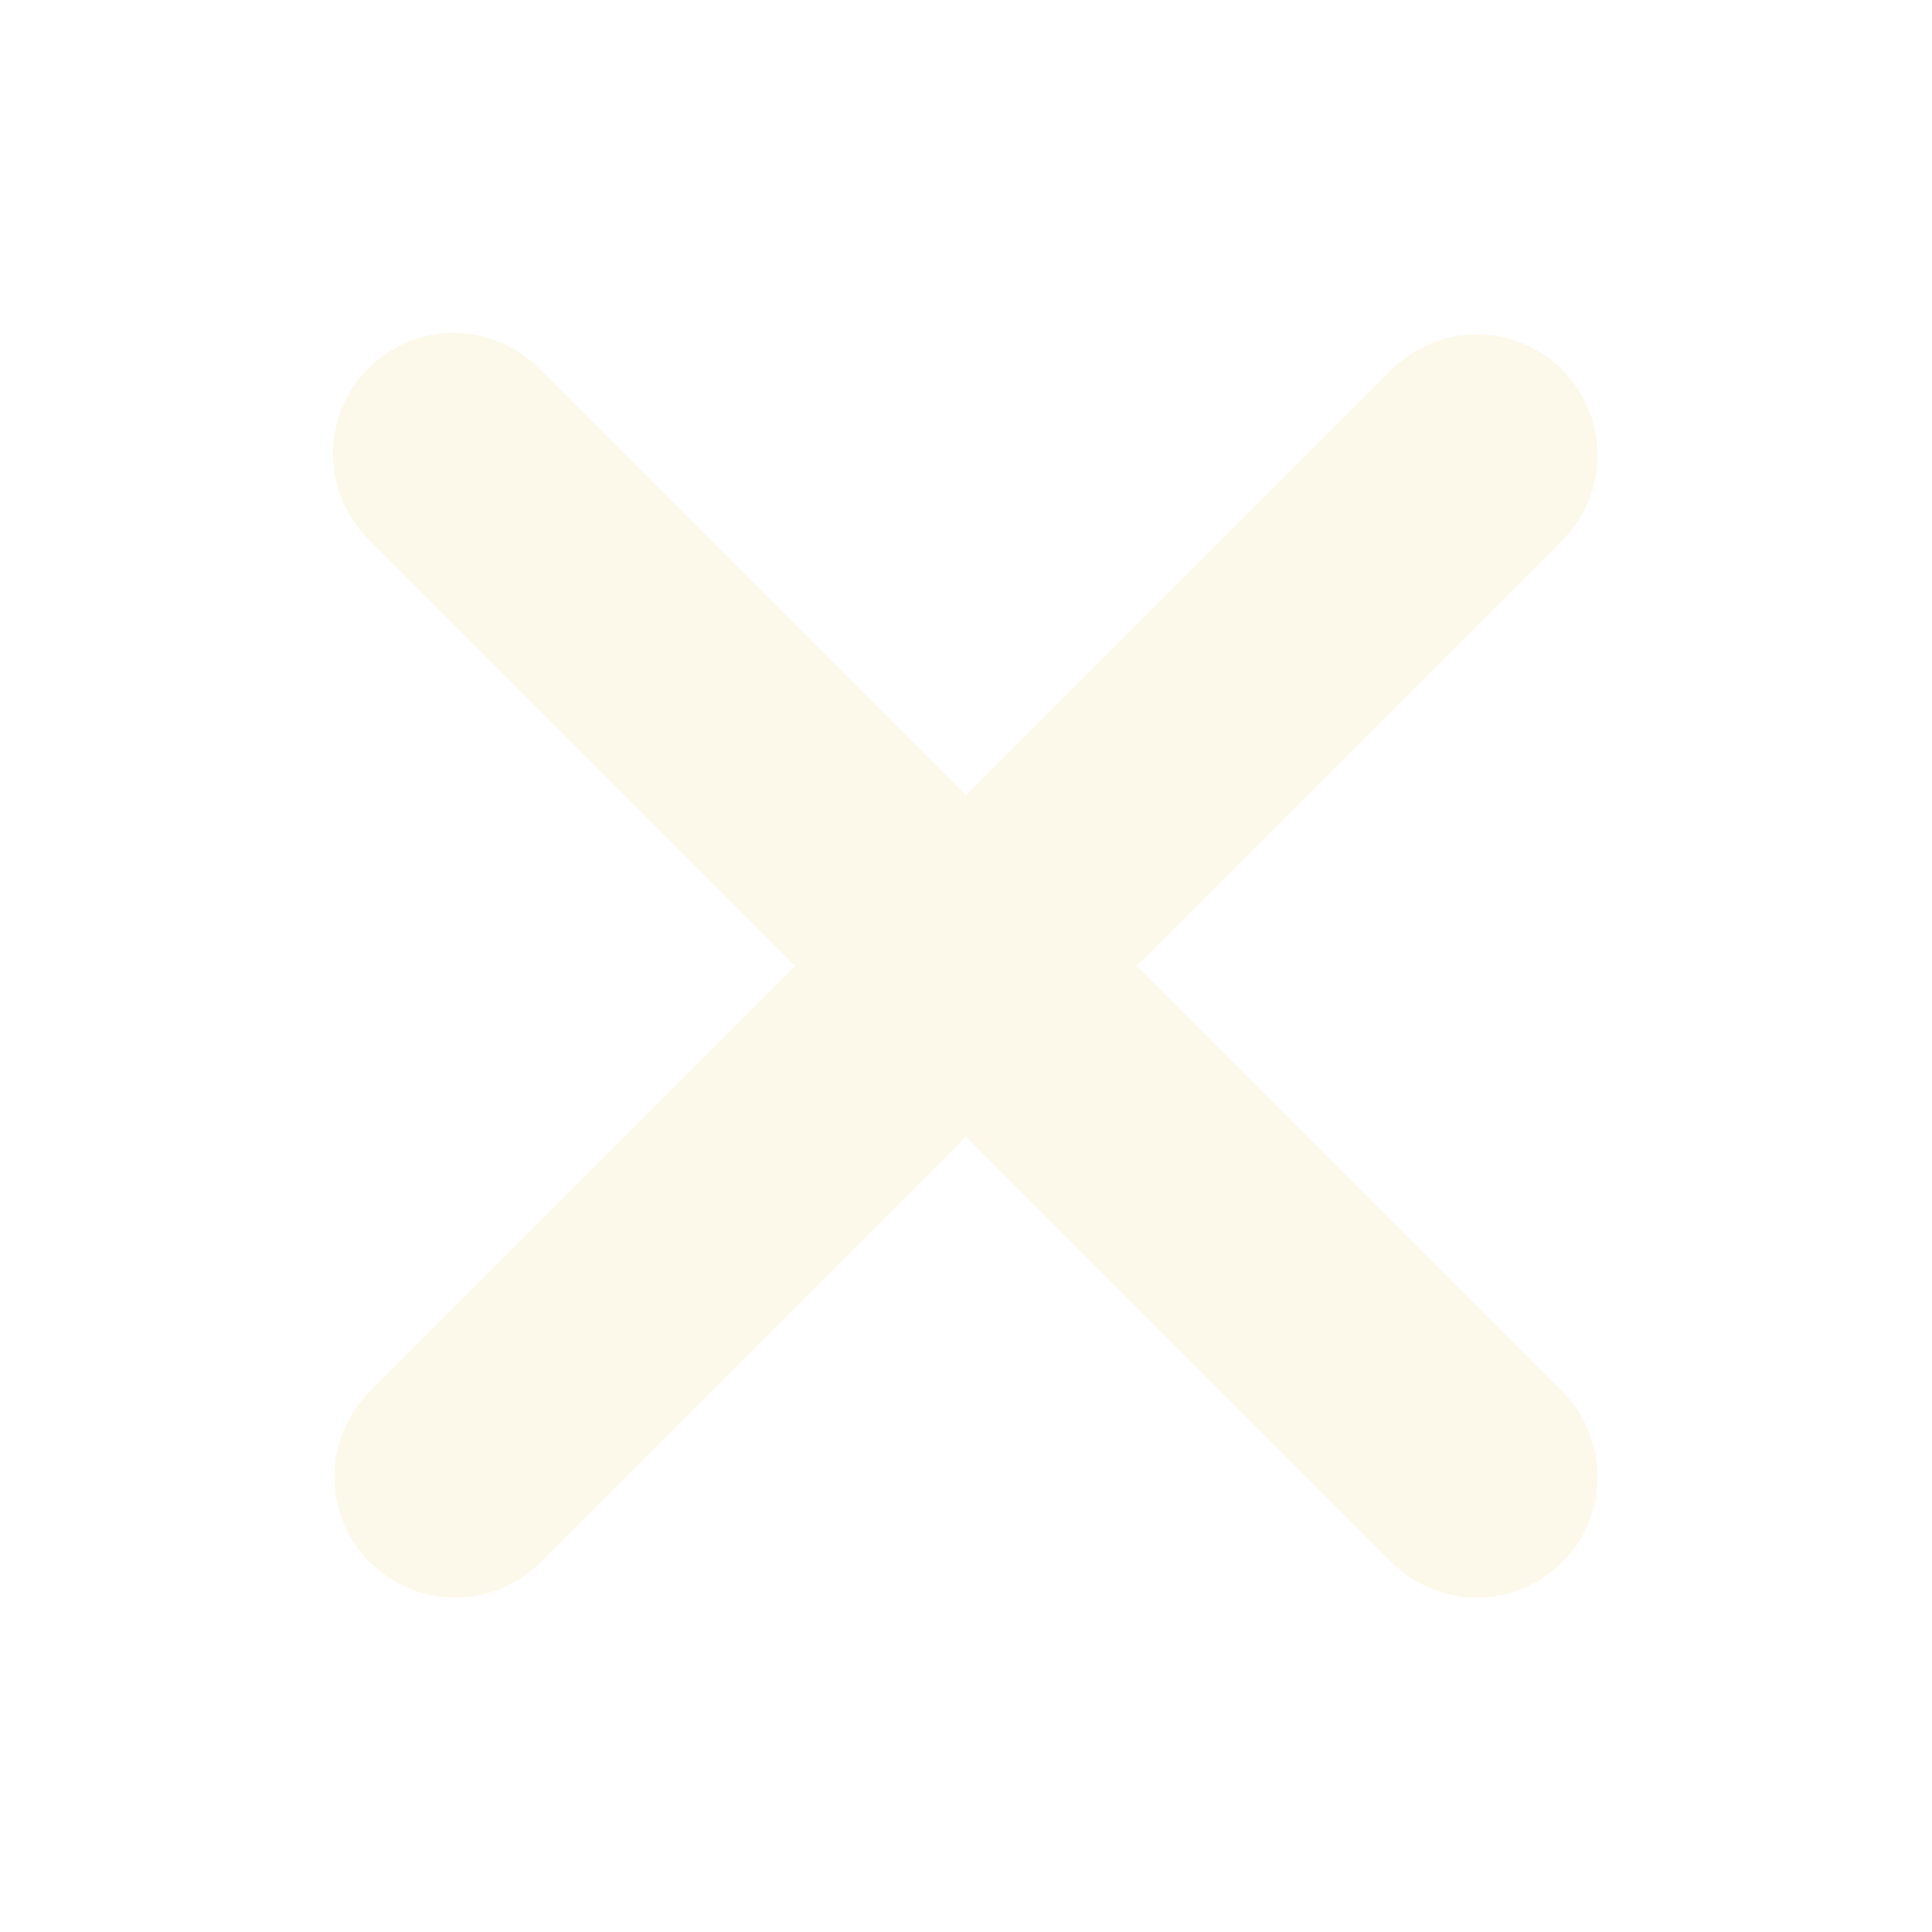
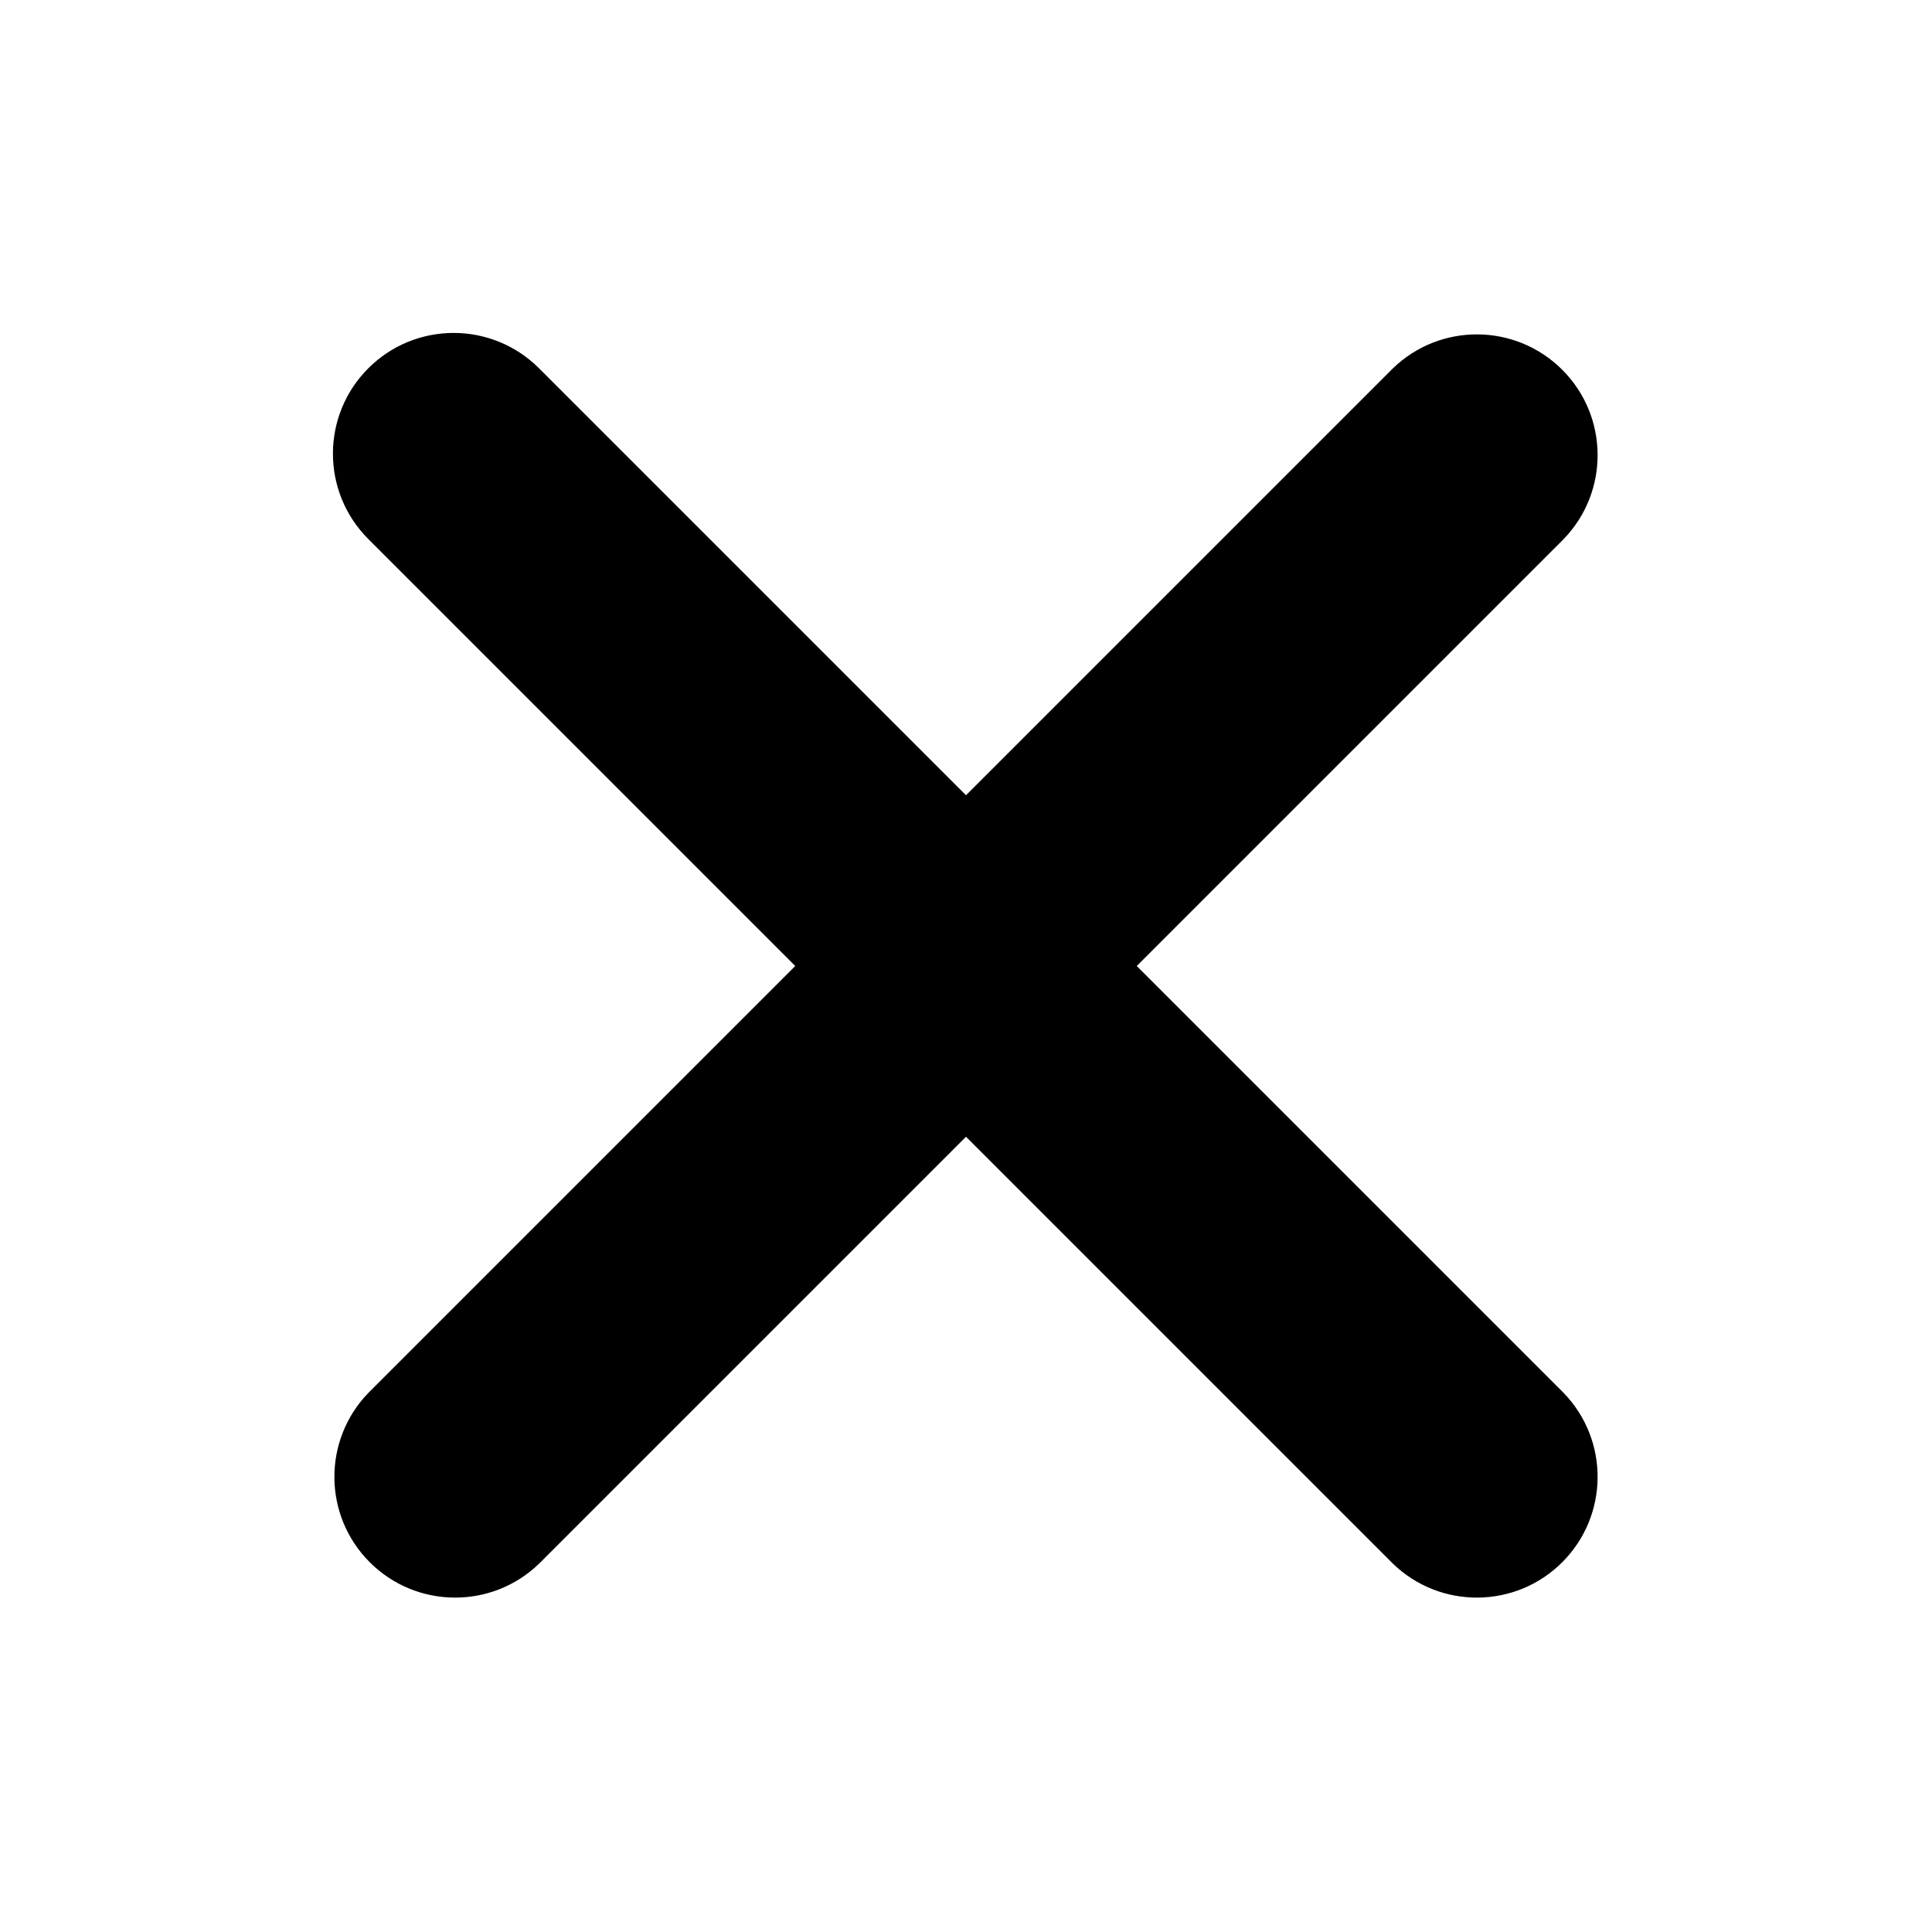
- <svg xmlns="http://www.w3.org/2000/svg" width="64px" height="64px" viewBox="0 0 1024 1024" fill="#000000">
+ <svg xmlns="http://www.w3.org/2000/svg" width="64px" height="64px" viewBox="0 0 1024 1024">
  <g id="SVGRepo_bgCarrier" stroke-width="0" />
  <g id="SVGRepo_tracerCarrier" stroke-linecap="round" stroke-linejoin="round" />
  <g id="SVGRepo_iconCarrier">
-     <path fill="#fdf9ea" d="M195.2 195.2a64 64 0 0 1 90.496 0L512 421.504 738.304 195.2a64 64 0 0 1 90.496 90.496L602.496 512 828.8 738.304a64 64 0 0 1-90.496 90.496L512 602.496 285.696 828.8a64 64 0 0 1-90.496-90.496L421.504 512 195.2 285.696a64 64 0 0 1 0-90.496z" />
+     <path d="M195.2 195.2a64 64 0 0 1 90.496 0L512 421.504 738.304 195.2a64 64 0 0 1 90.496 90.496L602.496 512 828.8 738.304a64 64 0 0 1-90.496 90.496L512 602.496 285.696 828.8a64 64 0 0 1-90.496-90.496L421.504 512 195.2 285.696a64 64 0 0 1 0-90.496z" />
  </g>
</svg>
